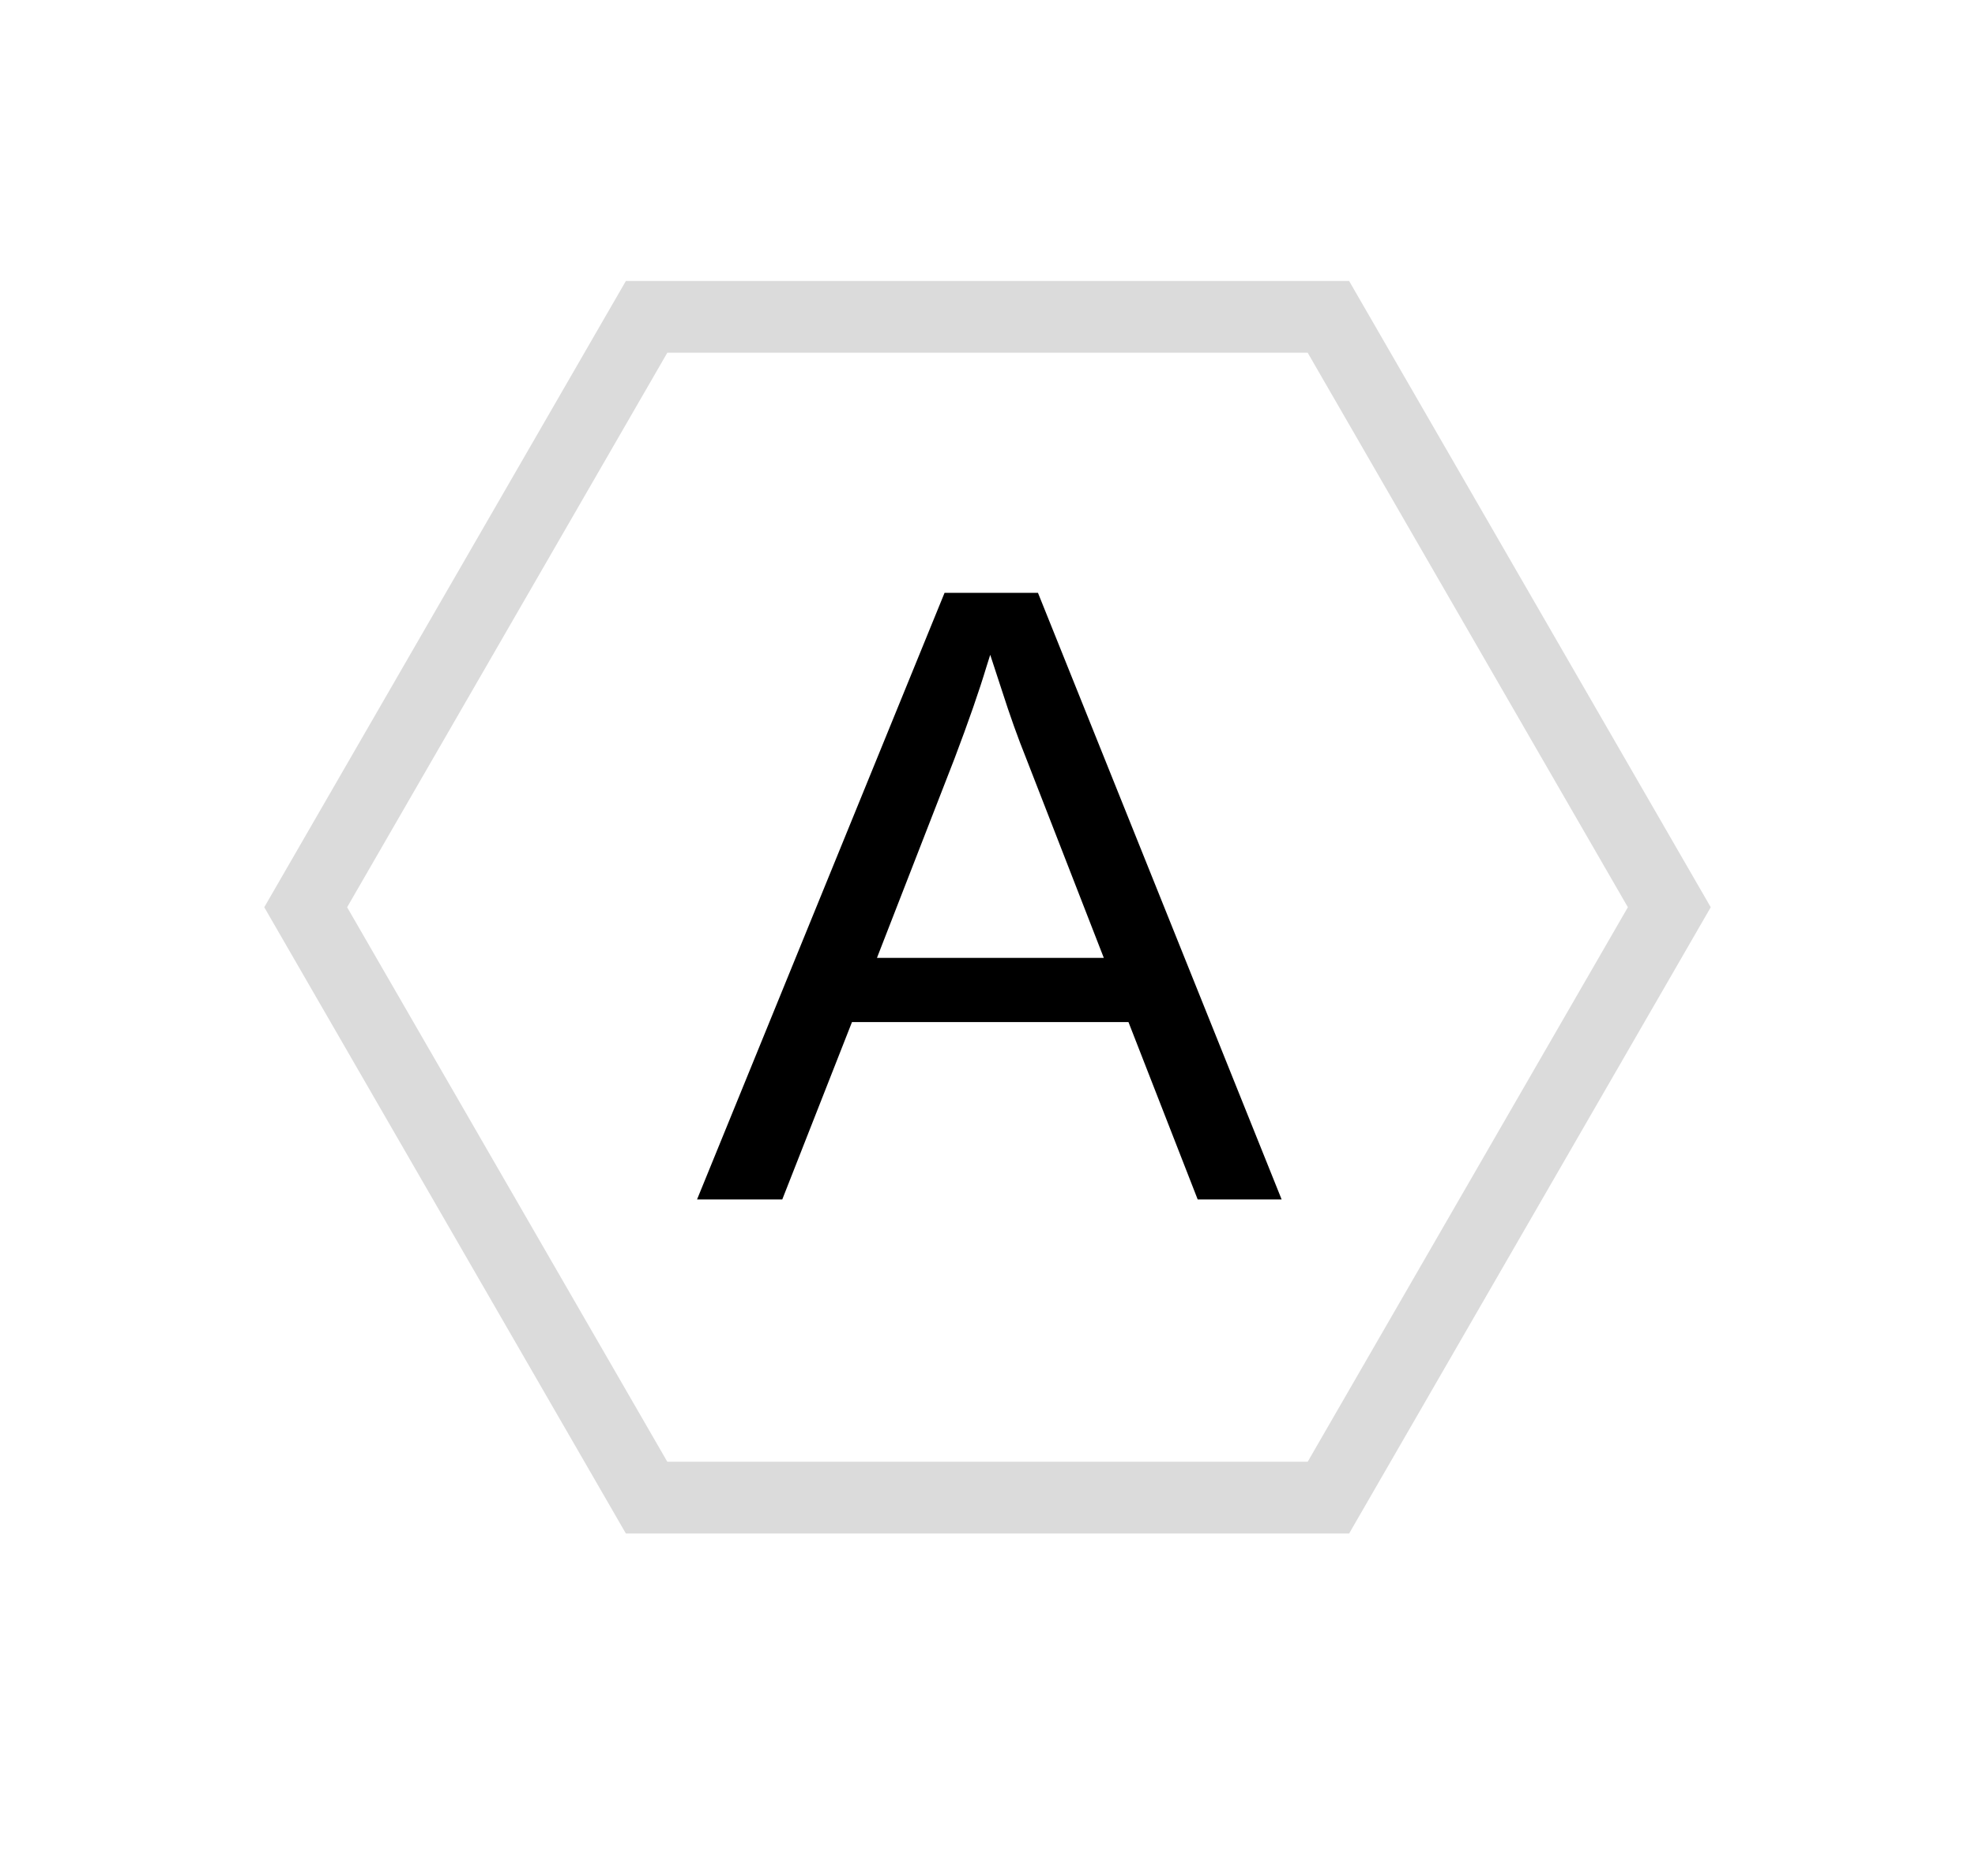
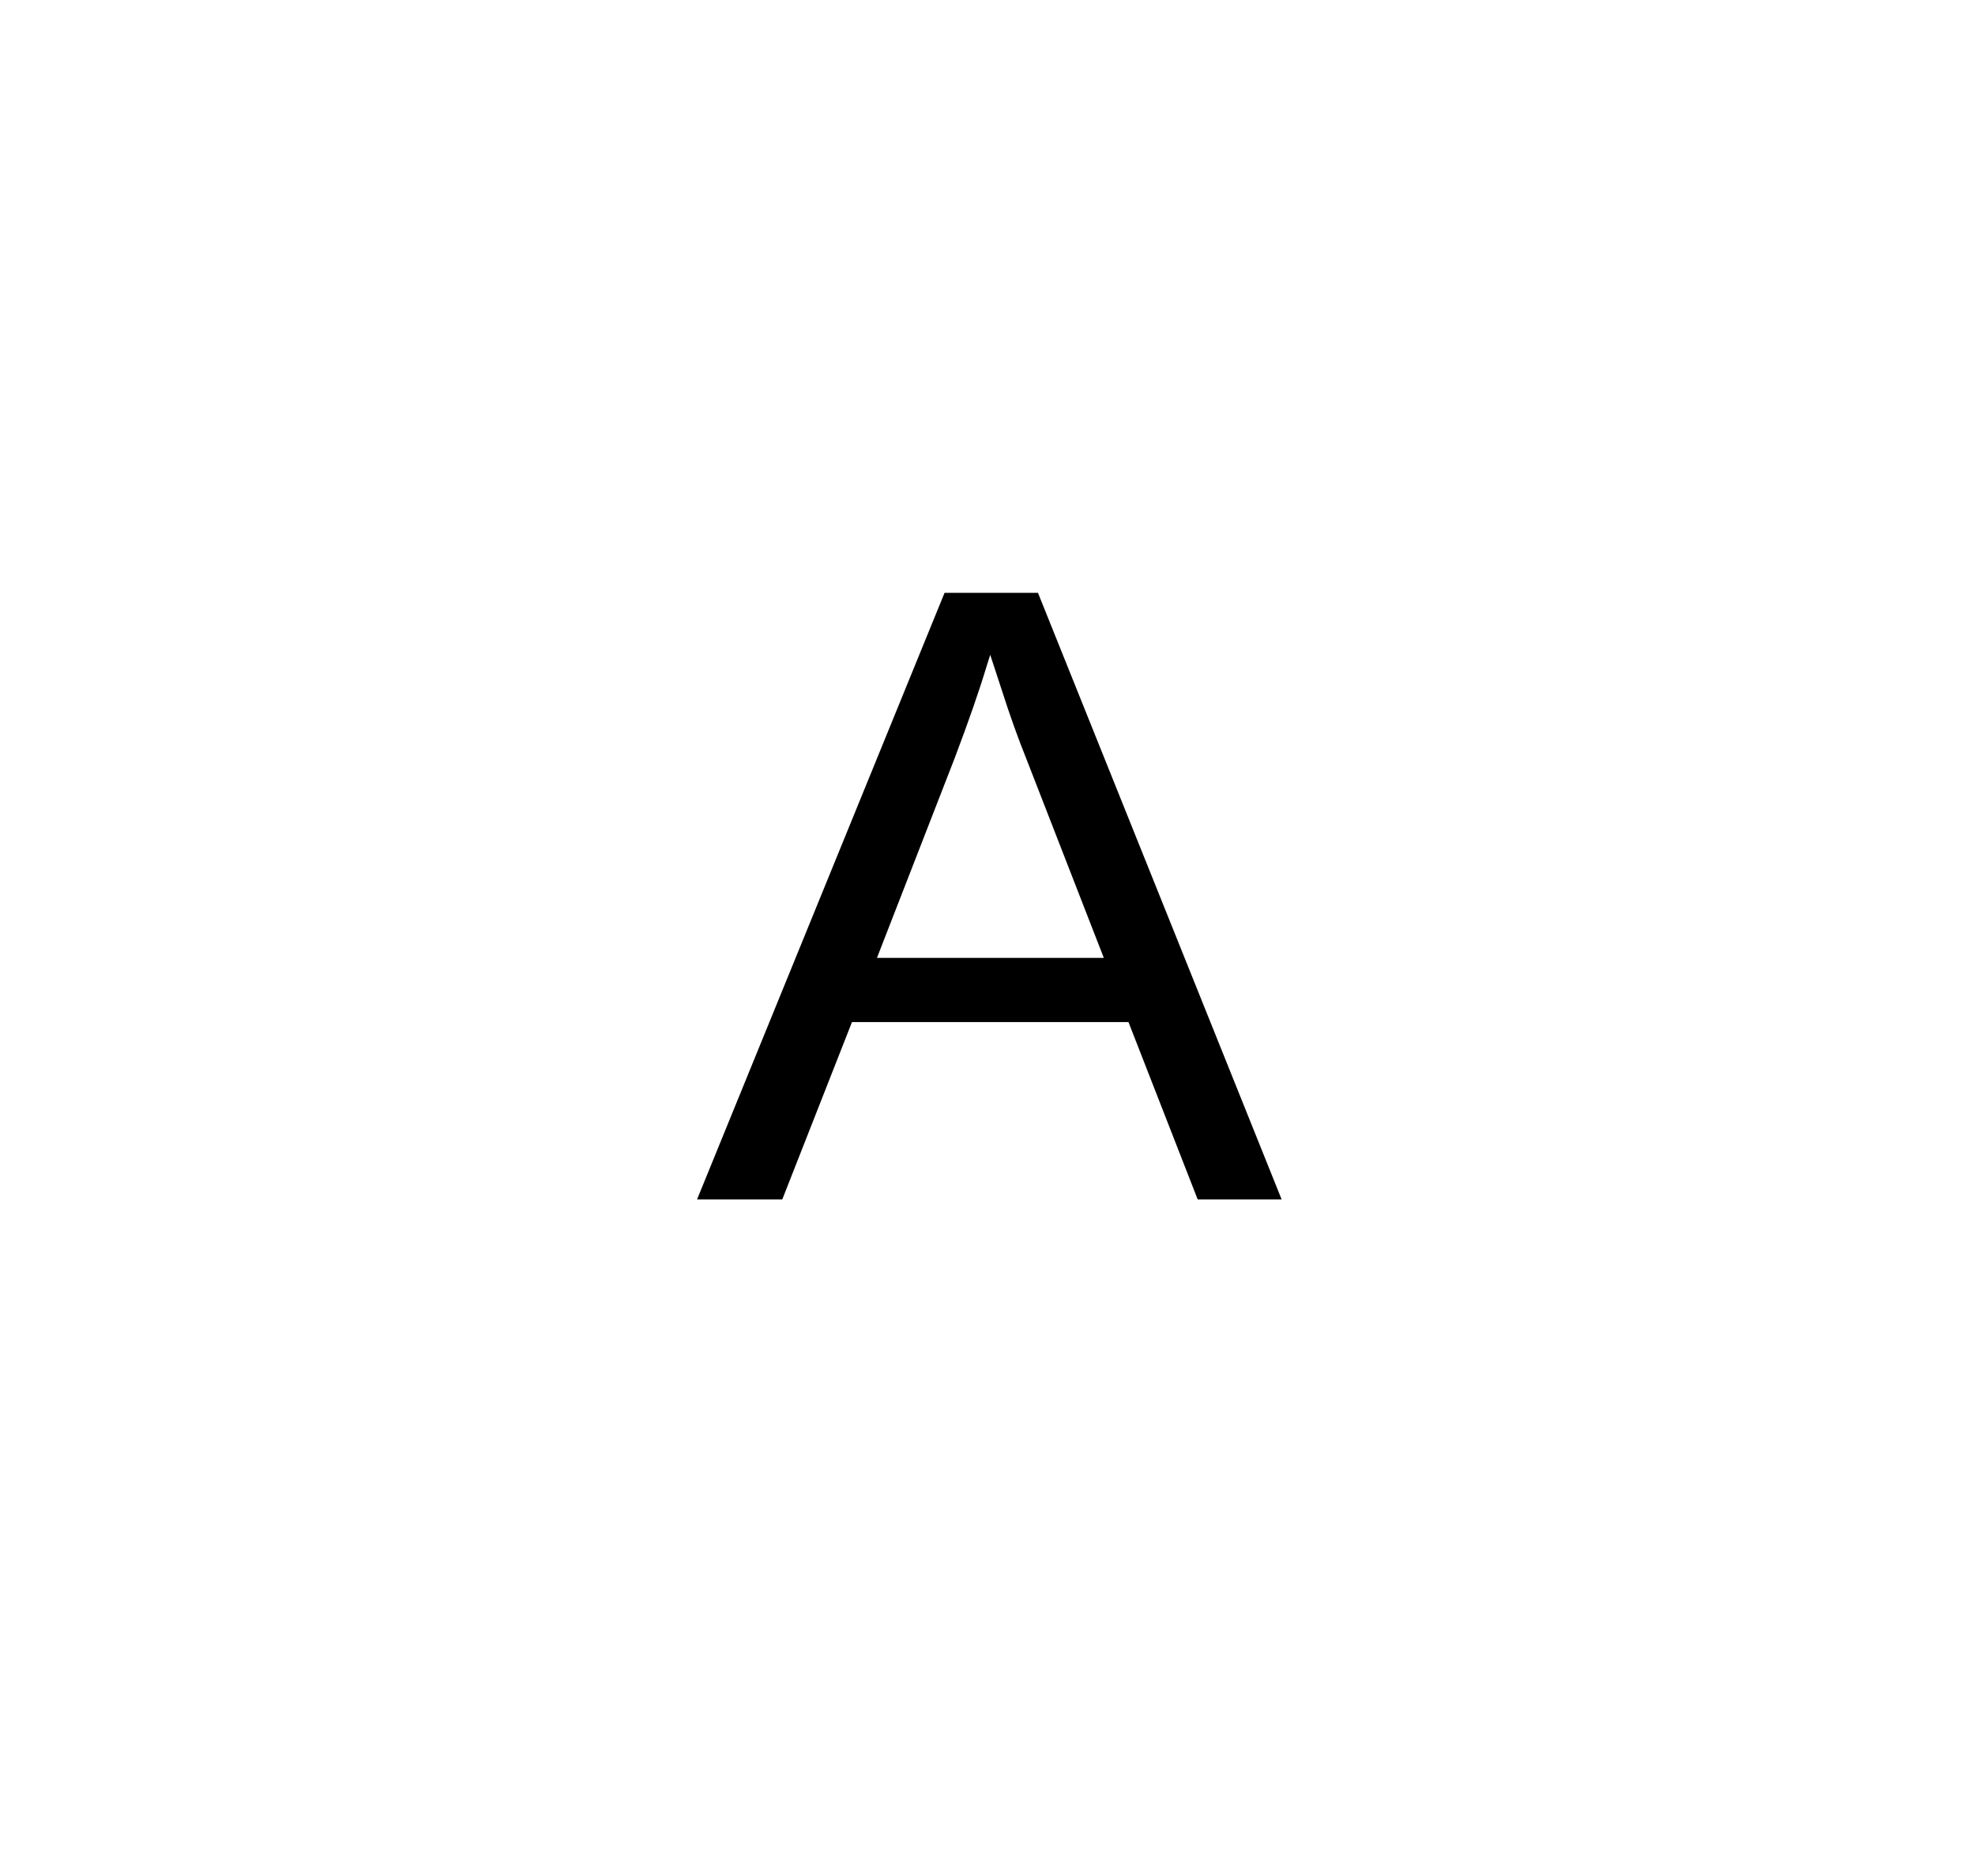
<svg xmlns="http://www.w3.org/2000/svg" width="20px" height="19px" viewBox="0 0 187 183" version="1.1">
  <defs />
  <g stroke-width="1">
    <g transform="translate(2, -3)">
-       <polygon fill="none" stroke-width="7" stroke="#dbdbdb" transform="translate(91.5, 91.5) rotate(-330) translate(-91.5, -91.5) " points="91.5 25 149.091 58.25 149.091 124.75 91.5 158 33.909 124.75 33.909 58.25 " />
+       <polygon fill="none" stroke-width="14" transform="translate(91.5, 91.5) rotate(-330) translate(-91.5, -91.5) " points="91.5 25 149.091 58.25 149.091 124.75 91.5 158 33.909 124.75 33.909 58.25 " />
      <text font-family="Arial" font-size="86" font-weight="normal">
        <tspan x="63" y="120">A</tspan>
      </text>
    </g>
  </g>
</svg>
